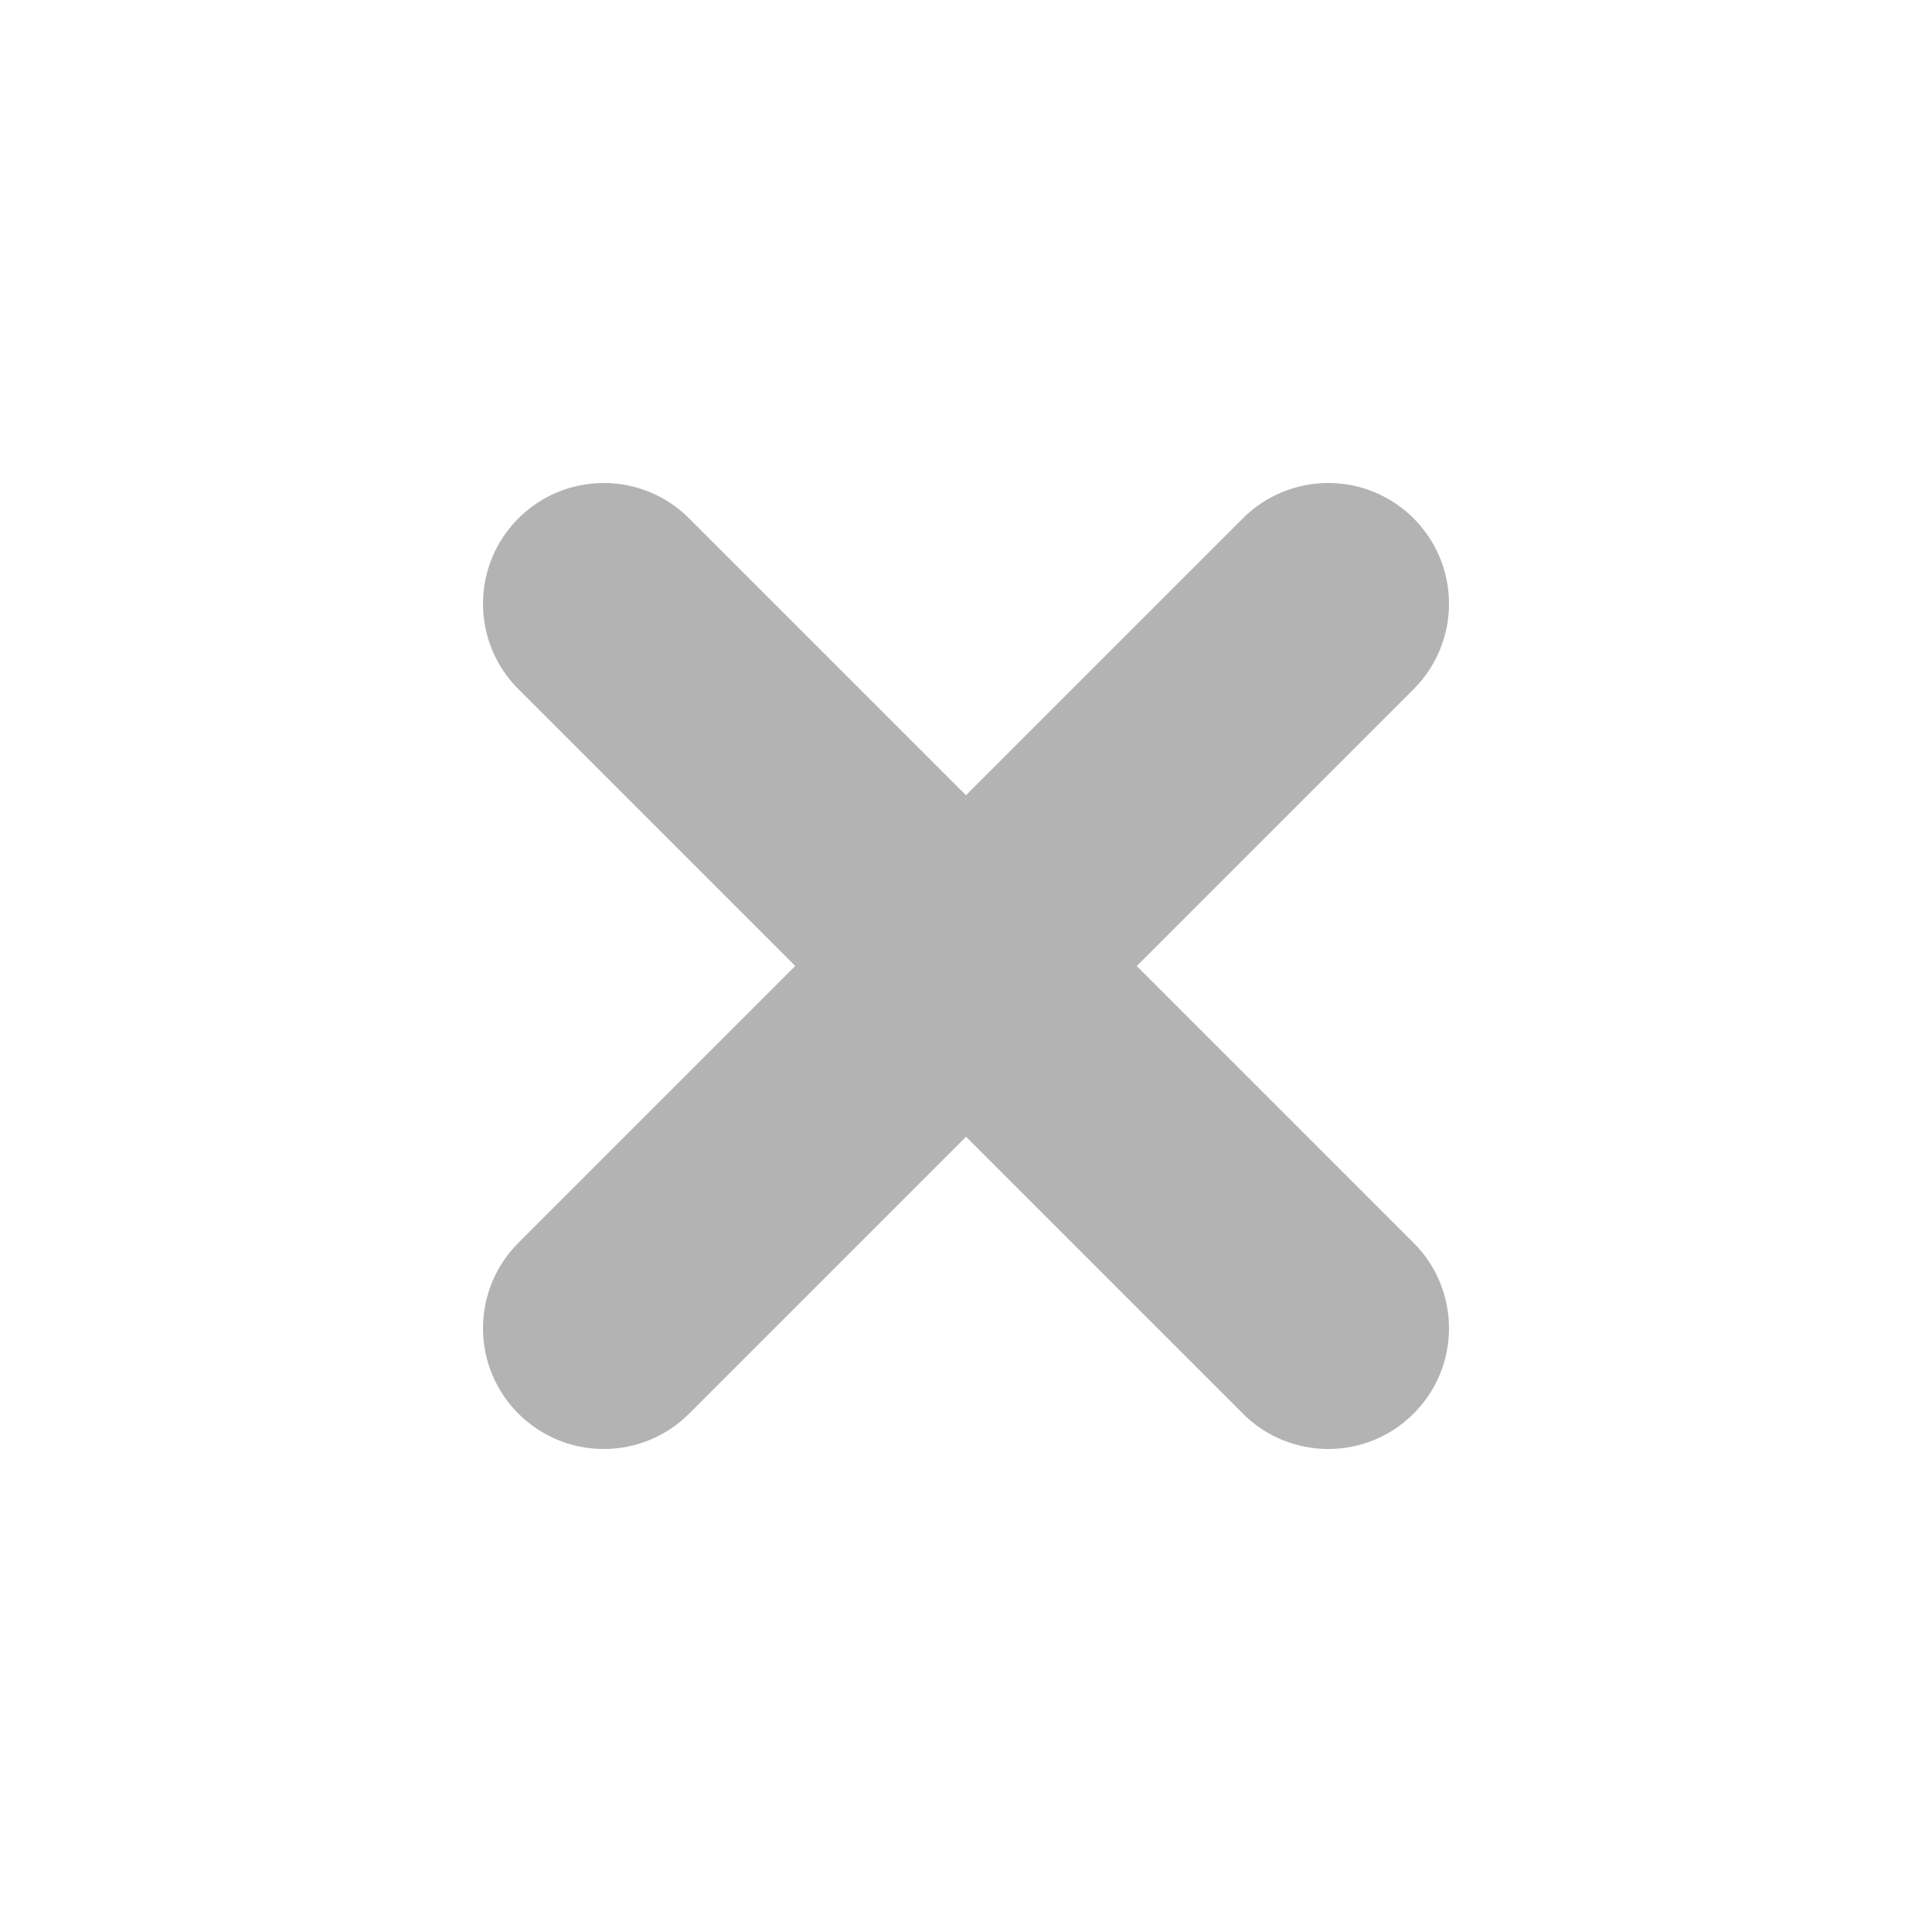
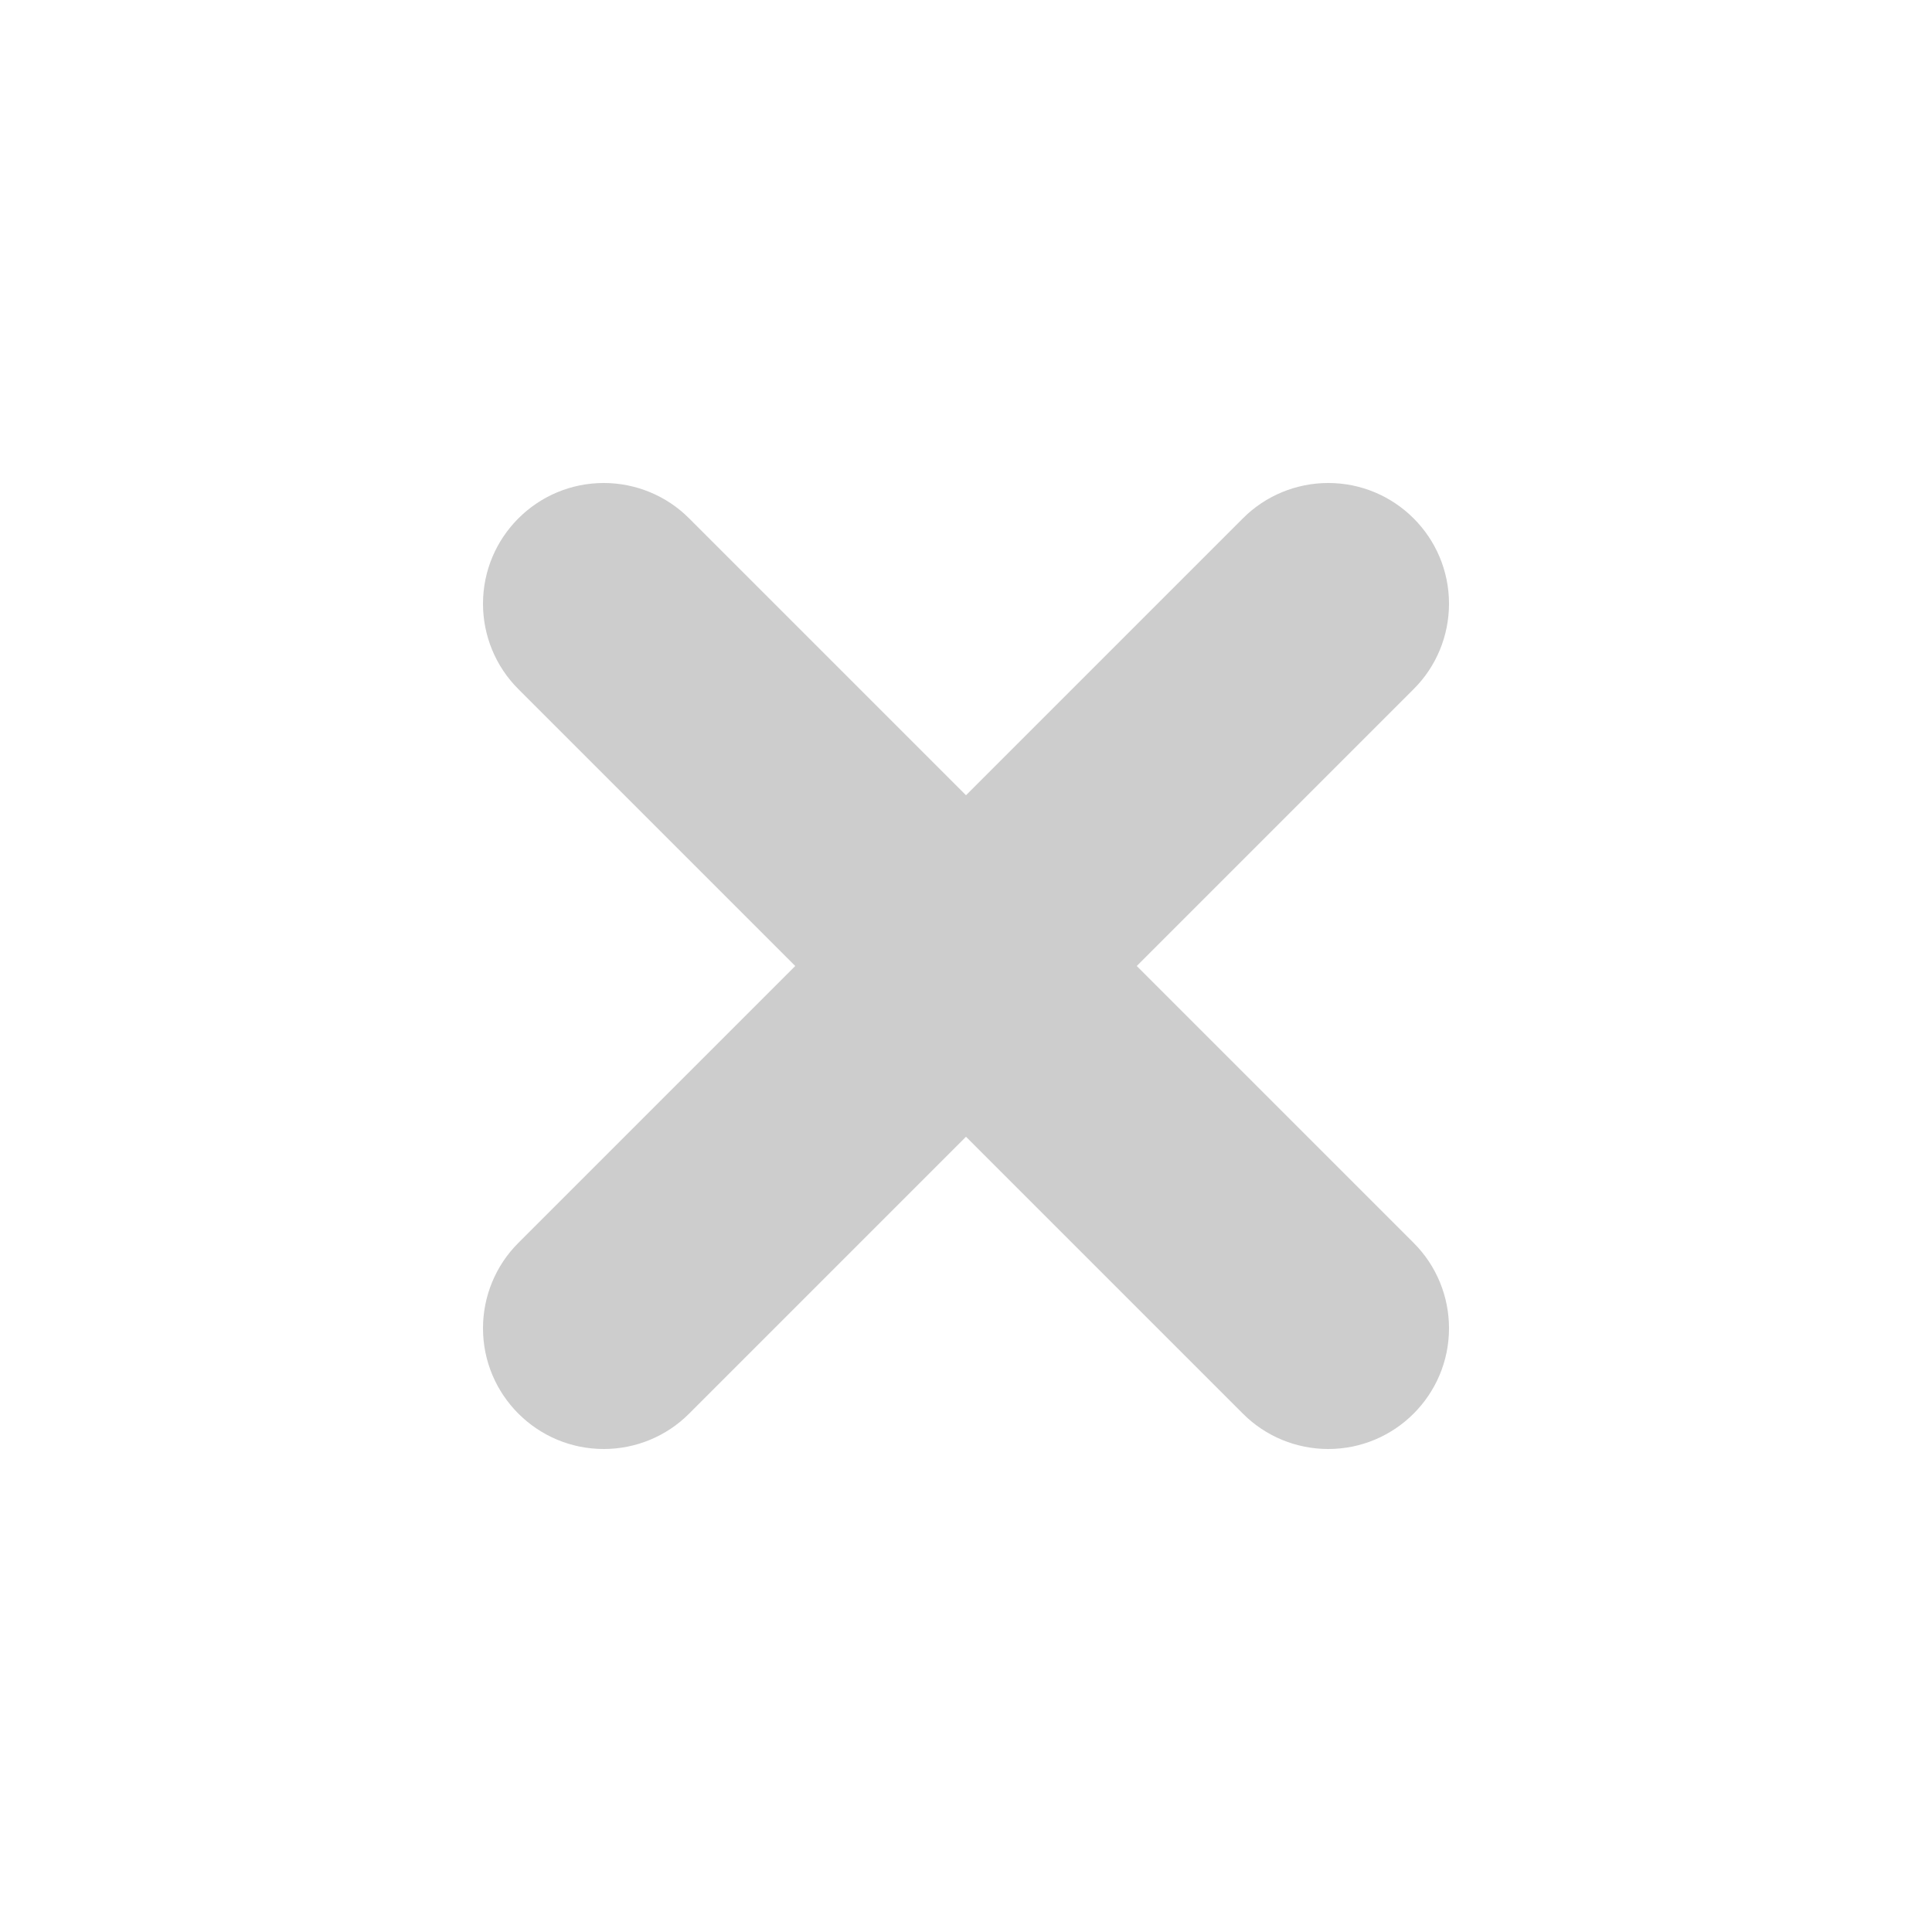
<svg xmlns="http://www.w3.org/2000/svg" width="16" height="16" version="1.1">
  <defs>
    <style id="current-color-scheme" type="text/css">
   .ColorScheme-Text { color:#565656; } .ColorScheme-Highlight { color:#4285f4; }
  </style>
  </defs>
-   <path style="fill:currentColor;opacity:0.3" d="M 5 4 C 4.448 4 4 4.448 4 5 C 4 5.265 4.105 5.52 4.293 5.707 L 6.586 8 L 4.293 10.293 C 4.105 10.48 4 10.735 4 11 C 4 11.552 4.448 12 5 12 C 5.265 12 5.52 11.895 5.707 11.707 L 8 9.414 L 10.293 11.707 C 10.48 11.895 10.735 12 11 12 C 11.552 12 12 11.552 12 11 C 12 10.735 11.895 10.48 11.707 10.293 L 9.414 8 L 11.707 5.707 C 11.895 5.52 12 5.265 12 5 C 12 4.448 11.552 4 11 4 C 10.735 4 10.48 4.105 10.293 4.293 L 8 6.586 L 5.707 4.293 C 5.52 4.105 5.265 4 5 4 z" />
+   <path style="fill:currentColor;opacity:0.3" class="ColorScheme-Text" d="M 5 4 C 4.448 4 4 4.448 4 5 C 4 5.265 4.105 5.52 4.293 5.707 L 6.586 8 L 4.293 10.293 C 4.105 10.48 4 10.735 4 11 C 4 11.552 4.448 12 5 12 C 5.265 12 5.52 11.895 5.707 11.707 L 8 9.414 L 10.293 11.707 C 10.48 11.895 10.735 12 11 12 C 11.552 12 12 11.552 12 11 C 12 10.735 11.895 10.48 11.707 10.293 L 9.414 8 L 11.707 5.707 C 11.895 5.52 12 5.265 12 5 C 12 4.448 11.552 4 11 4 C 10.735 4 10.48 4.105 10.293 4.293 L 8 6.586 L 5.707 4.293 C 5.52 4.105 5.265 4 5 4 z" />
</svg>
